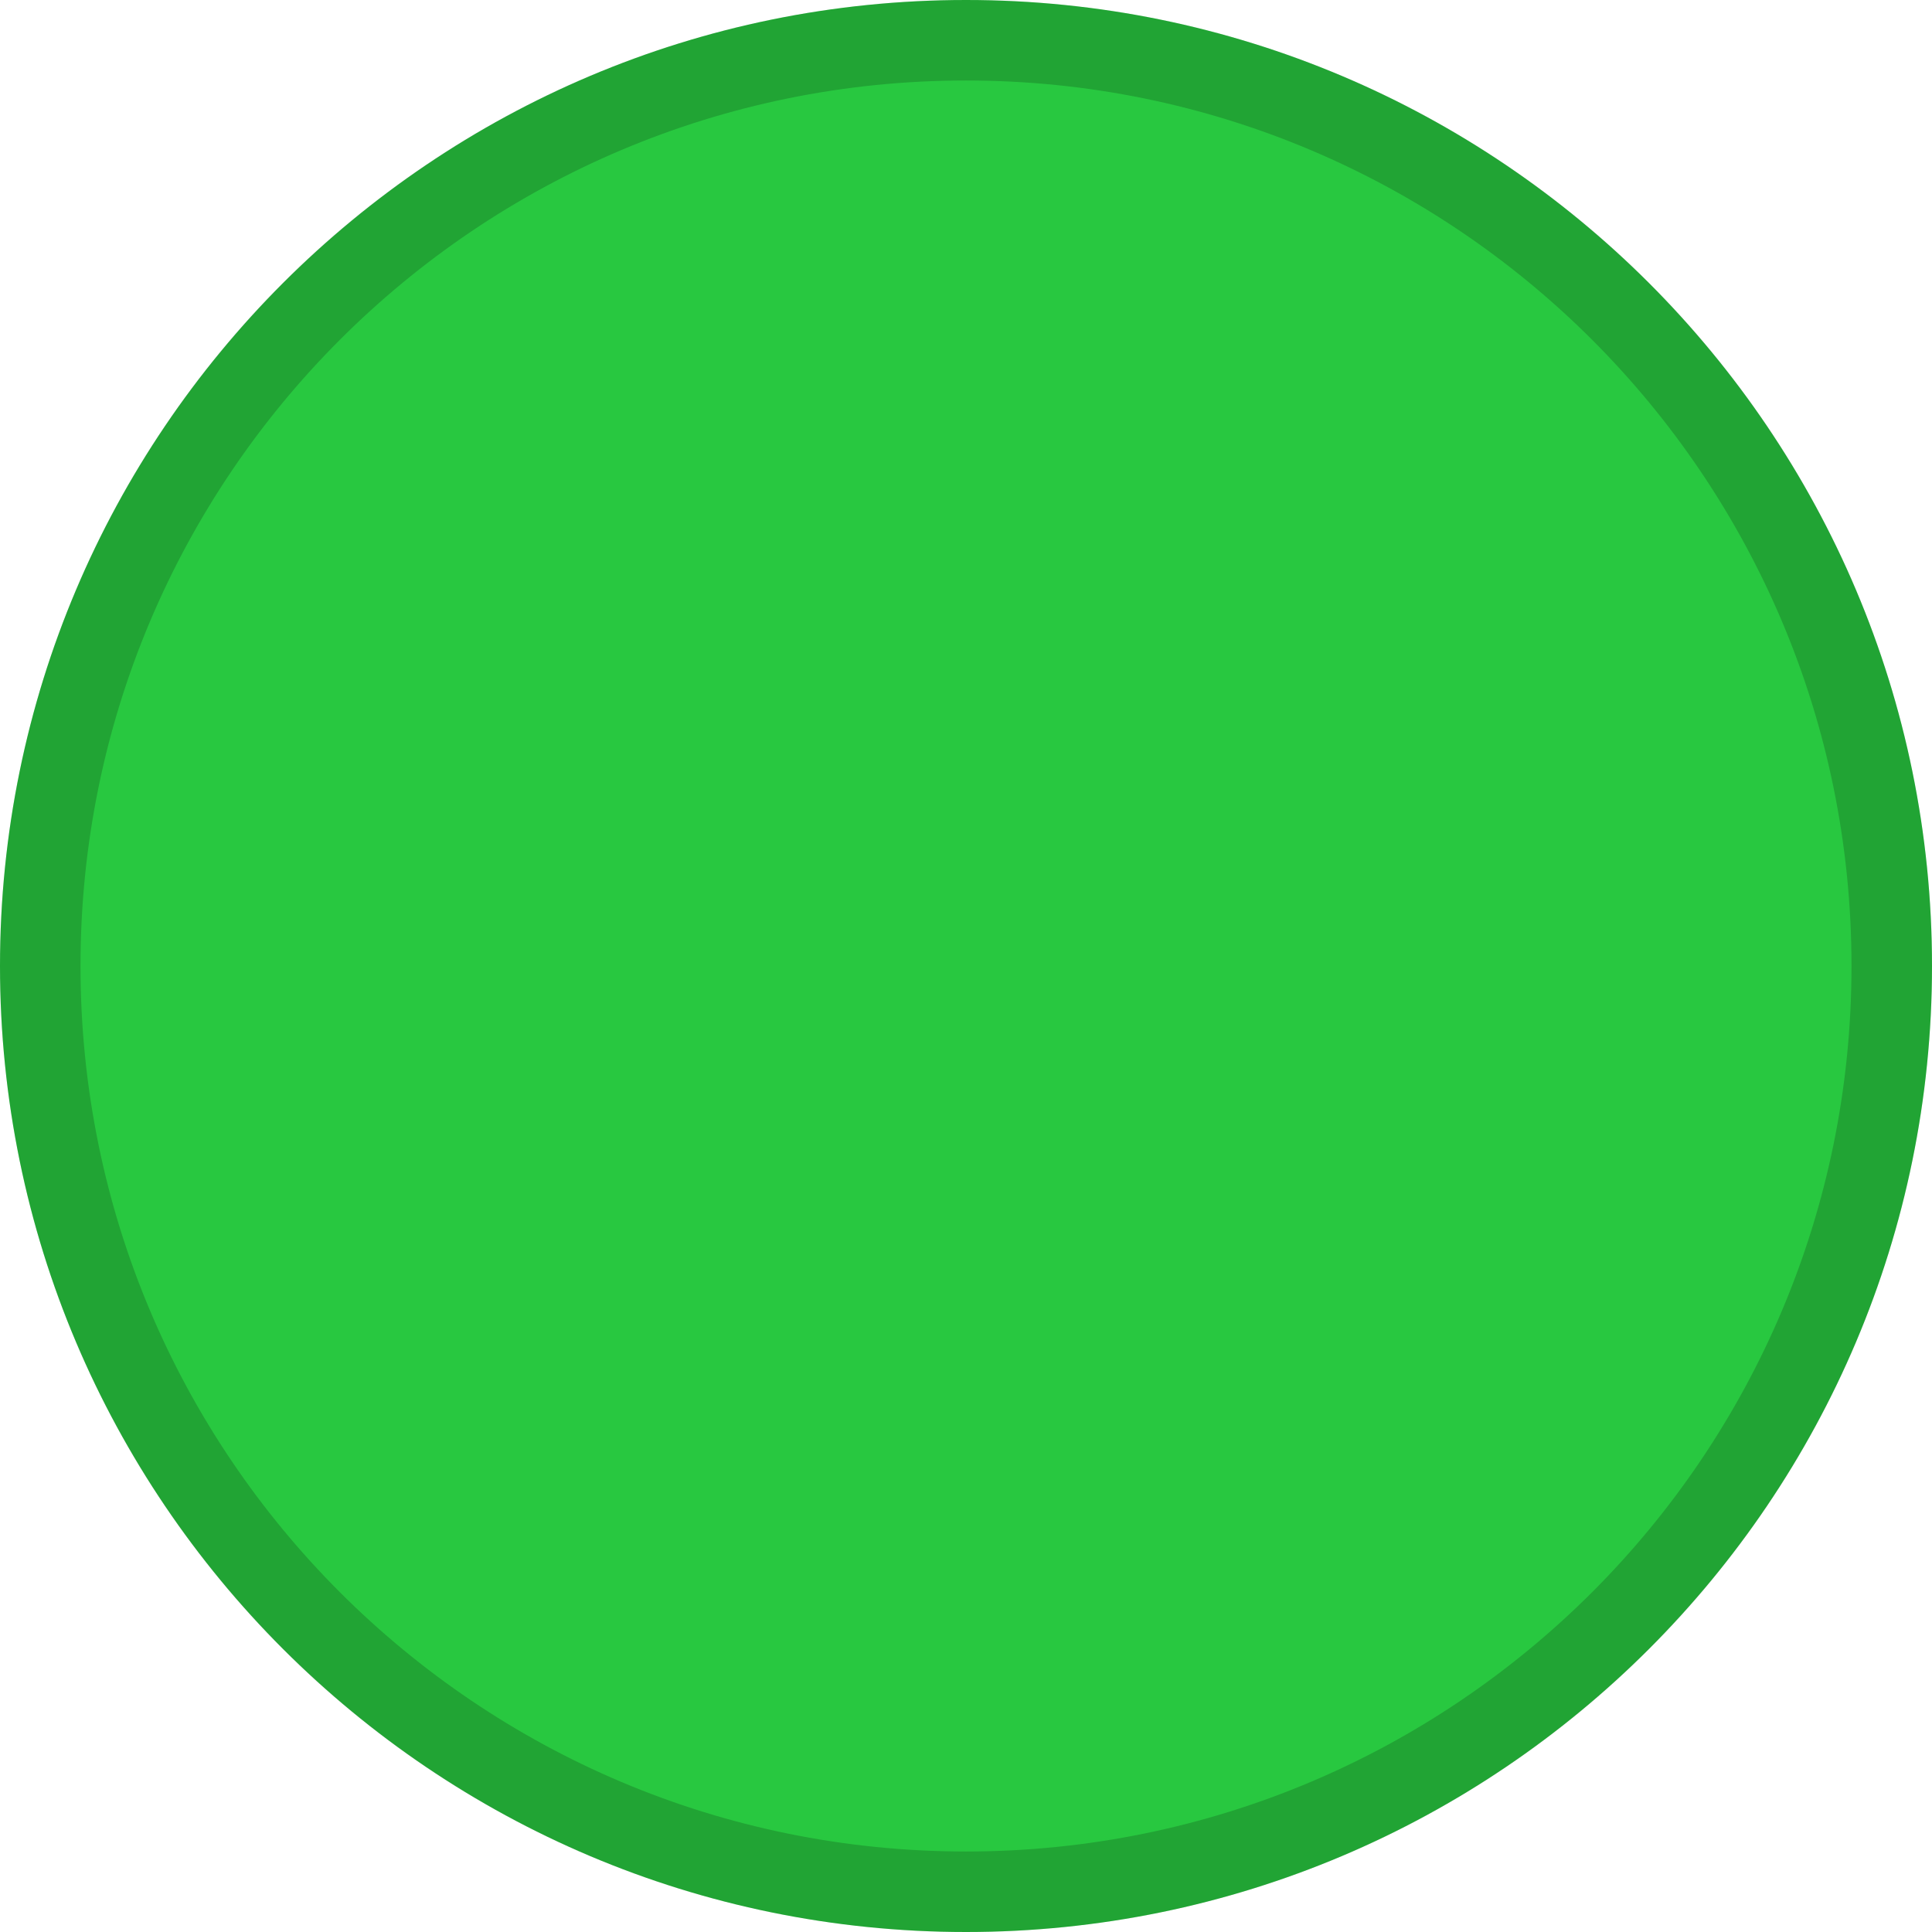
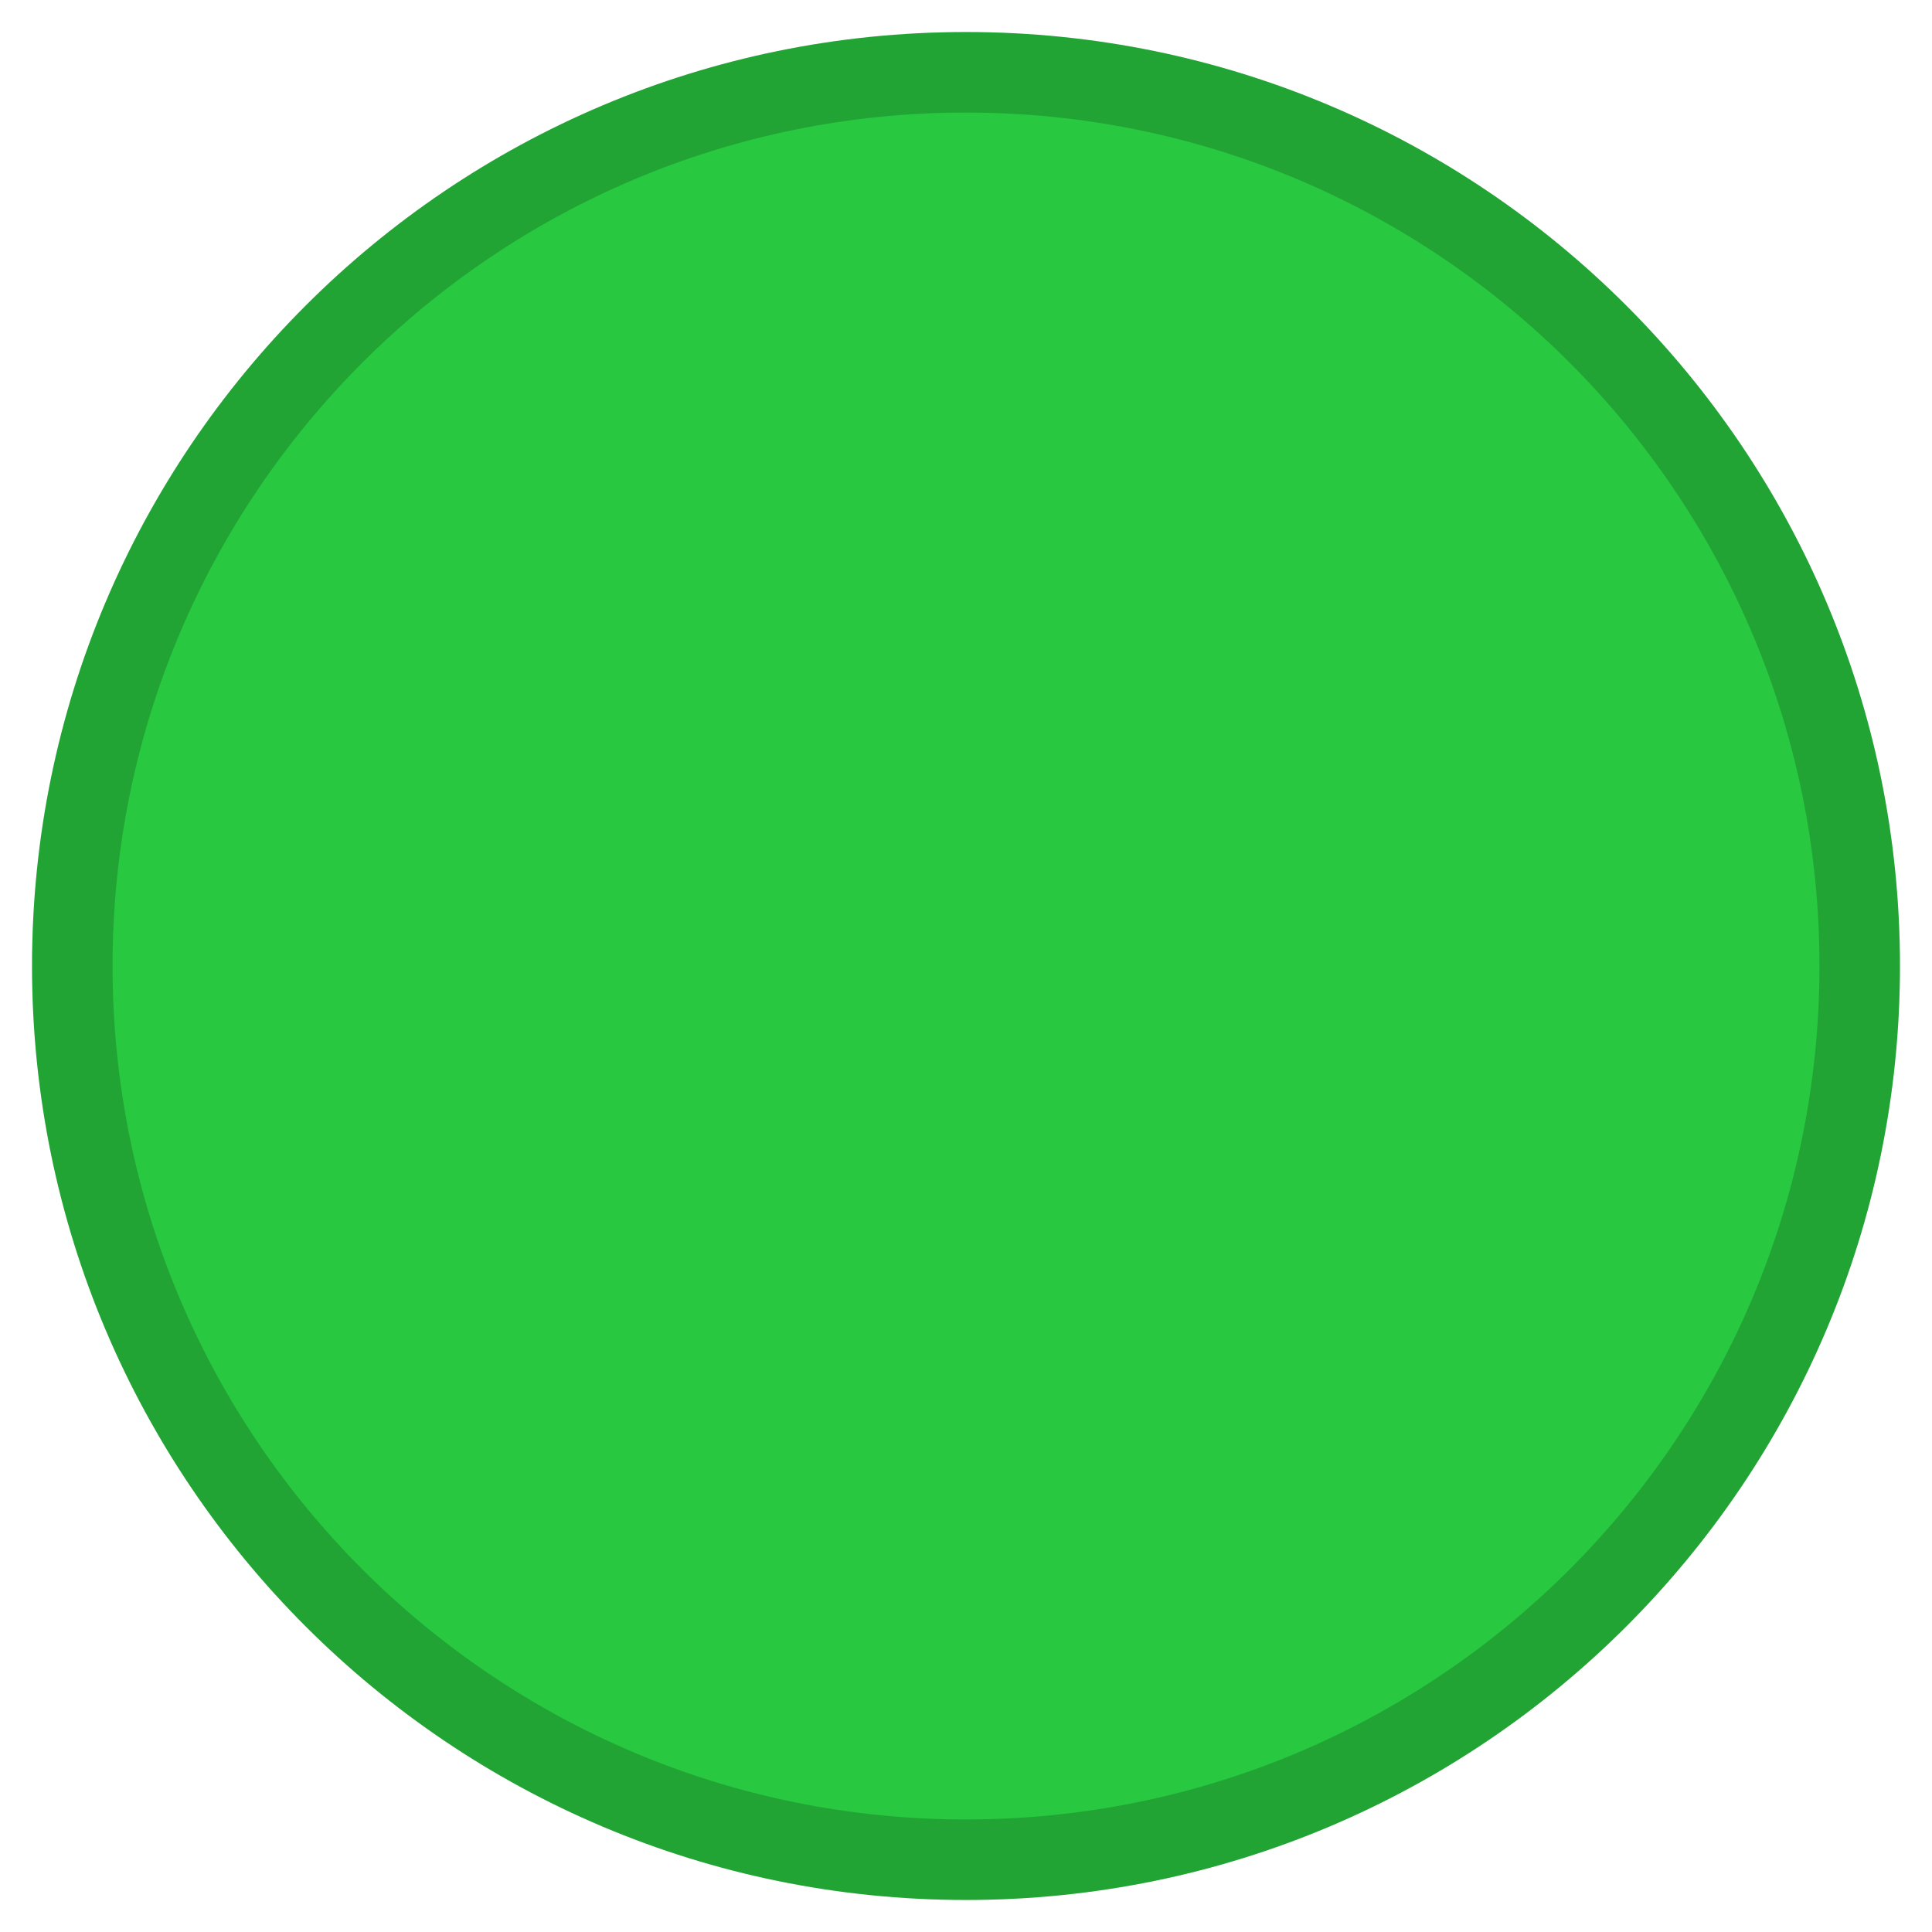
<svg xmlns="http://www.w3.org/2000/svg" width="12" height="12" viewBox="0 0 12 12">
-   <path fill-rule="nonzero" fill="rgb(15.686%, 78.431%, 25.098%)" fill-opacity="1" d="M 12 6 C 12 9.312 9.312 12 6 12 C 2.688 12 0 9.312 0 6 C 0 2.688 2.688 0 6 0 C 9.312 0 12 2.688 12 6 " />
-   <path fill="none" stroke-width="0.5" stroke-linecap="butt" stroke-linejoin="miter" stroke="rgb(0%, 0%, 0%)" stroke-opacity="0.18" stroke-miterlimit="10" d="M 11.75 6 C 11.75 9.176 9.176 11.75 6 11.75 C 2.824 11.75 0.25 9.176 0.25 6 C 0.25 2.824 2.824 0.25 6 0.25 C 9.176 0.25 11.75 2.824 11.75 6 " />
+   <path fill-rule="nonzero" fill="rgb(15.686%, 78.431%, 25.098%)" fill-opacity="1" d="M 11.801 6 C 11.801 9.203 9.203 11.801 6 11.801 C 2.797 11.801 0.199 9.203 0.199 6 C 0.199 2.797 2.797 0.199 6 0.199 C 9.203 0.199 11.801 2.797 11.801 6 " />
+   <path fill="none" stroke-width="0.5" stroke-linecap="butt" stroke-linejoin="miter" stroke="rgb(0%, 0%, 0%)" stroke-opacity="0.18" stroke-miterlimit="10" d="M 11.551 6 C 11.551 9.066 9.066 11.551 6 11.551 C 2.934 11.551 0.449 9.066 0.449 6 C 0.449 2.934 2.934 0.449 6 0.449 C 9.066 0.449 11.551 2.934 11.551 6 " />
</svg>
